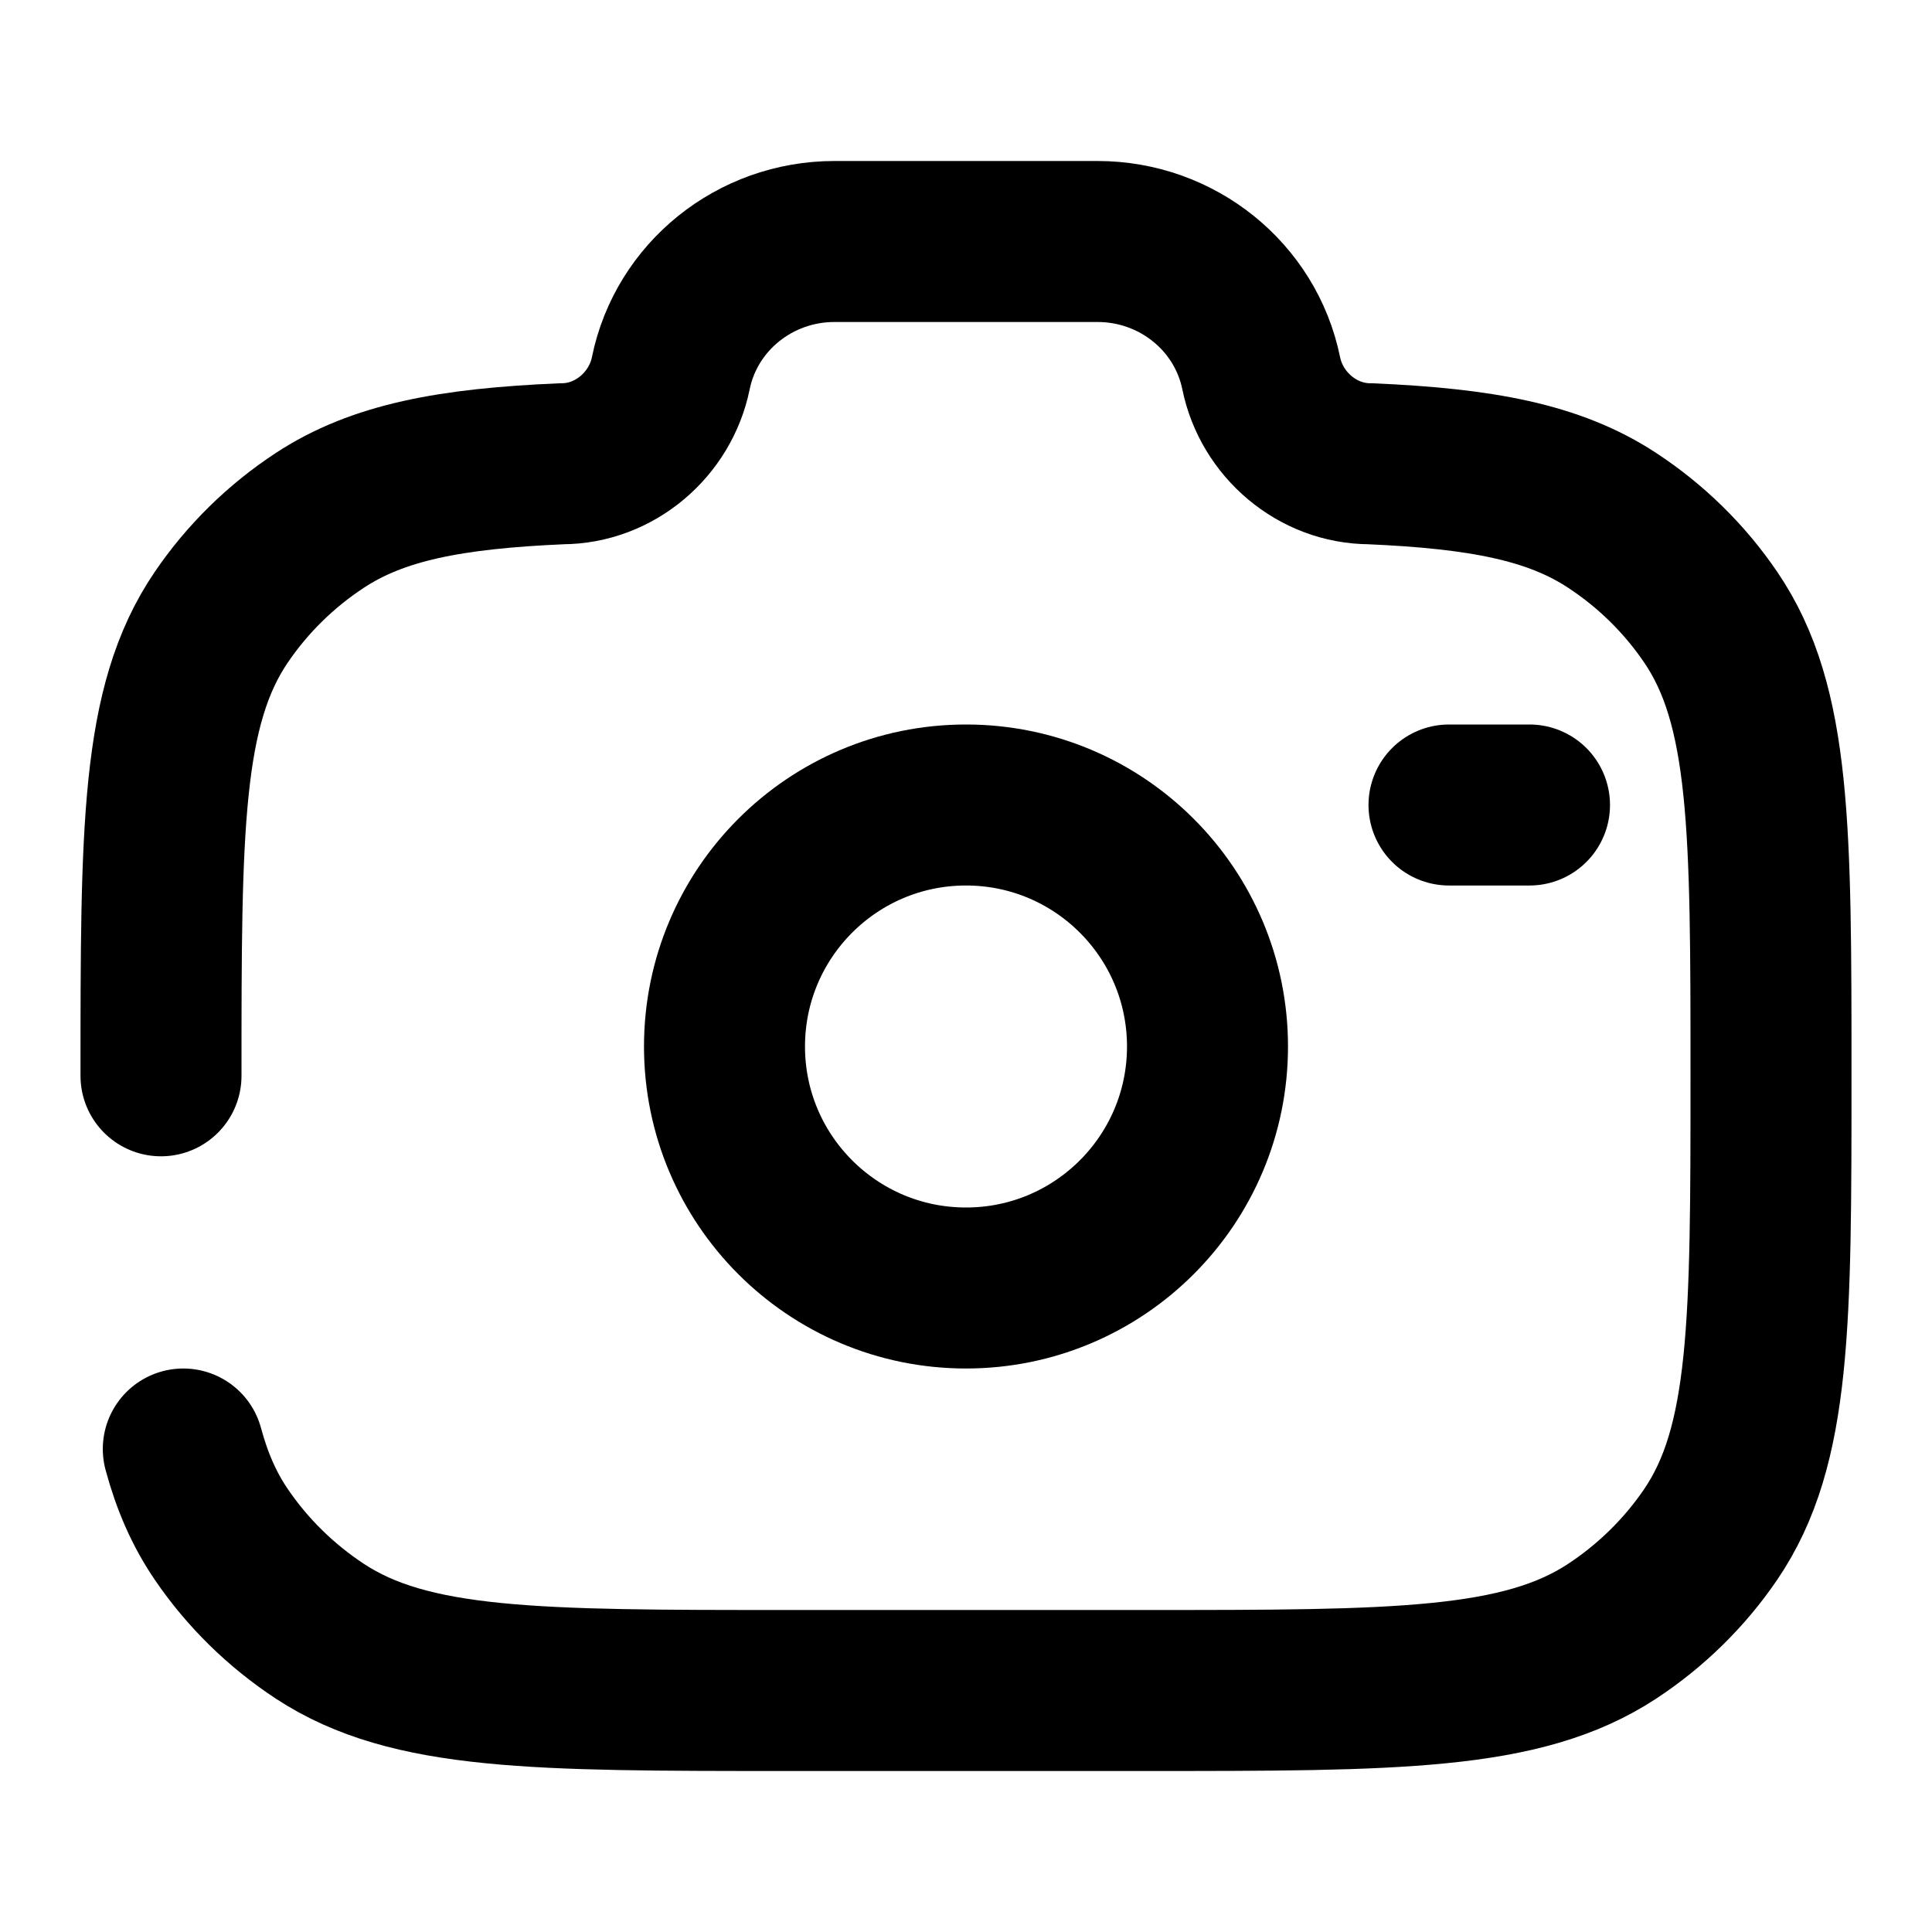
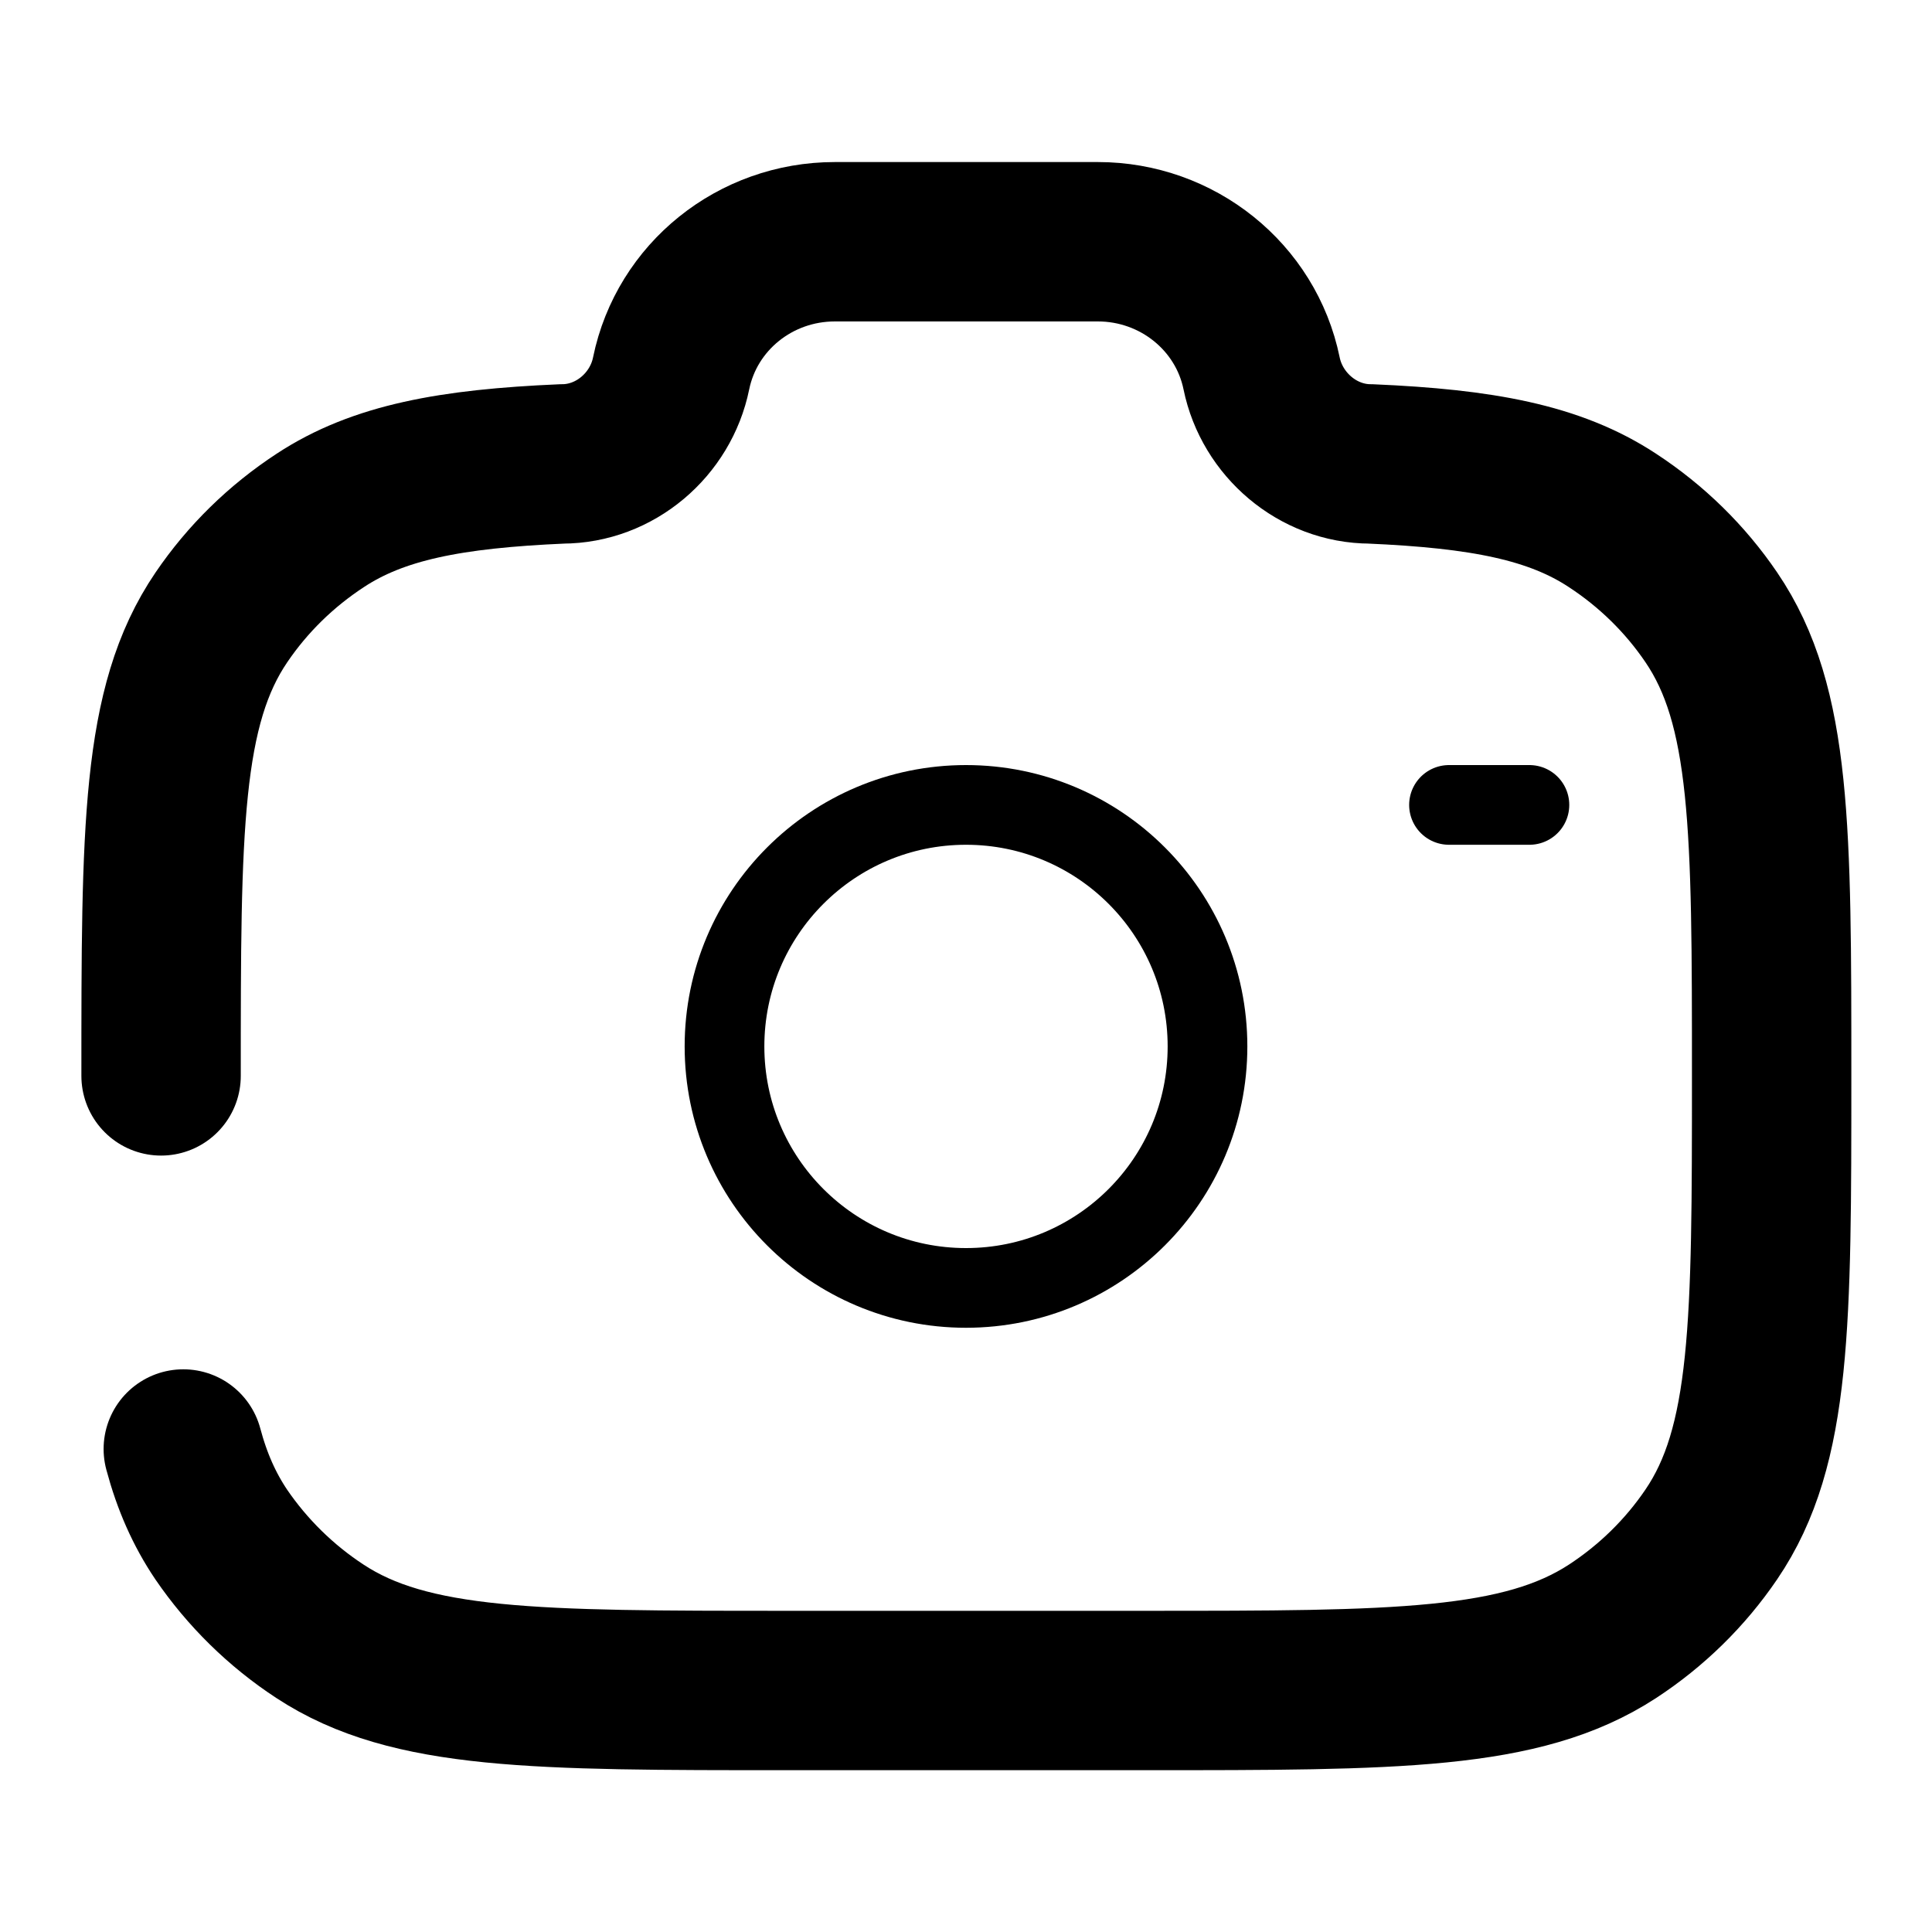
- <svg xmlns="http://www.w3.org/2000/svg" width="800px" height="800px" viewBox="0 0 24 24" fill="none">
-   <circle cx="12" cy="13" r="3" stroke="#000000" stroke-width="2" />
-   <path d="M2 13.364C2 10.299 2 8.767 2.749 7.667C3.073 7.19 3.49 6.781 3.975 6.463C4.696 5.99 5.597 5.821 6.978 5.761C7.637 5.761 8.204 5.271 8.333 4.636C8.527 3.685 9.378 3 10.366 3H13.634C14.622 3 15.473 3.685 15.667 4.636C15.796 5.271 16.363 5.761 17.022 5.761C18.403 5.821 19.304 5.99 20.025 6.463C20.51 6.781 20.927 7.19 21.251 7.667C22 8.767 22 10.299 22 13.364C22 16.428 22 17.96 21.251 19.061C20.927 19.537 20.51 19.946 20.025 20.265C18.904 21 17.343 21 14.222 21H9.778C6.657 21 5.096 21 3.975 20.265C3.49 19.946 3.073 19.537 2.749 19.061C2.537 18.75 2.386 18.404 2.277 18" stroke="#000000" stroke-width="2" stroke-linecap="round" />
-   <path d="M19 10H18" stroke="#000000" stroke-width="2" stroke-linecap="round" />
+ <svg xmlns="http://www.w3.org/2000/svg" version="1.1" x="0px" y="0px" viewBox="0 0 800 800" style="enable-background:new 0 0 800 800;" xml:space="preserve">
+   <style type="text/css">
+ 	.st0{display:none;}
+ 	
+ 		.st1{display:inline;fill:none;stroke:#000000;stroke-width:66;stroke-linecap:round;stroke-linejoin:round;stroke-miterlimit:133.333;}
+ 	
+ 		.st2{display:inline;fill:none;stroke:#000000;stroke-width:33;stroke-linecap:round;stroke-linejoin:round;stroke-miterlimit:133.333;}
+ 	.st3{fill:none;stroke:#000000;stroke-width:33;stroke-miterlimit:133.333;}
+ 	.st4{fill:none;stroke:#000000;stroke-width:66;stroke-linecap:round;stroke-miterlimit:133.333;}
+ 	.st5{fill:none;stroke:#000000;stroke-width:33;stroke-linecap:round;stroke-miterlimit:133.333;}
+ 	.st6{display:inline;fill:none;stroke:#000000;stroke-width:33;stroke-miterlimit:133.333;}
+ 	.st7{display:inline;fill:none;stroke:#000000;stroke-width:66;stroke-linecap:round;stroke-miterlimit:133.333;}
+ 	.st8{display:inline;fill:none;stroke:#000000;stroke-width:66;stroke-linecap:round;stroke-miterlimit:10;}
+ 	.st9{display:inline;fill:none;stroke:#000000;stroke-width:66;stroke-miterlimit:133.333;}
+ 	.st10{display:inline;fill:none;stroke:#000000;stroke-width:33;stroke-linecap:round;stroke-miterlimit:133.333;}
+ 	.st11{display:inline;}
+ 	.st12{fill:#020202;}
+ 	.st13{display:inline;fill:none;stroke:#000000;stroke-width:33;stroke-linecap:round;stroke-miterlimit:10;}
+ 	.st14{display:inline;fill:none;stroke:#000000;stroke-width:33;stroke-linecap:round;stroke-linejoin:round;stroke-miterlimit:10;}
+ 	.st15{display:inline;fill:none;stroke:#000000;stroke-width:66;stroke-miterlimit:10;}
+ 	
+ 		.st16{display:inline;fill:none;stroke:#000000;stroke-width:66.667;stroke-linecap:round;stroke-linejoin:round;stroke-miterlimit:66.667;}
+ 	.st17{fill:none;stroke:#000000;stroke-width:66;stroke-linecap:round;stroke-linejoin:round;stroke-miterlimit:133.333;}
+ </style>
+   <g id="calendar" class="st0">
+     <path class="st1" d="M580,699H202.4c-37.3,0-56,0-70.3-7.3c-12.5-6.4-22.7-16.6-29.1-29.1c-7.3-14.3-7.3-32.9-7.3-70.3v-320   c0-37.3,0-56,7.3-70.3c6.4-12.5,16.6-22.7,29.1-29.1c14.3-7.3,32.9-7.3,70.3-7.3h386.7c37.3,0,56,0,70.3,7.3   c12.5,6.4,22.7,16.6,29.1,29.1c7.3,14.3,7.3,32.9,7.3,70.3v306 M229,99v66.7 M562.4,99v66.7 M95.7,299h600" />
+   </g>
+   <g id="month" class="st0">
+     <rect x="202.9" y="398.8" class="st2" width="379.3" height="192.3" />
+   </g>
+   <g id="week" class="st0">
+     <rect x="202.9" y="398.8" class="st2" width="379.3" height="104.3" />
+   </g>
+   <g id="day" class="st0">
+     <rect x="202.9" y="398.8" class="st2" width="118.3" height="104.3" />
+   </g>
+   <g id="screenshot">
+     <circle class="st3" cx="400" cy="433.3" r="100" />
+     <path class="st4" d="M66.7,445.5c0-102.1,0-153.2,25-189.9c10.8-15.9,24.7-29.5,40.9-40.1c24-15.8,54.1-21.4,100.1-23.4   c22,0,40.9-16.3,45.2-37.5c6.5-31.7,34.8-54.5,67.8-54.5h108.9c32.9,0,61.3,22.8,67.8,54.5c4.3,21.1,23.2,37.5,45.2,37.5   c46,2,76.1,7.6,100.1,23.4c16.2,10.6,30.1,24.2,40.9,40.1c25,36.7,25,87.8,25,189.9c0,102.1,0,153.2-25,189.9   c-10.8,15.9-24.7,29.5-40.9,40.1C630.1,700,578.1,700,474.1,700H325.9c-104,0-156.1,0-193.4-24.5c-16.2-10.6-30.1-24.3-40.9-40.1   C84.6,625,79.5,613.5,75.9,600" />
+     <path class="st5" d="M633.3,333.3H600" />
+   </g>
+   <g id="settings" class="st0">
+     <circle class="st6" cx="396.3" cy="399.3" r="100" />
+     <path class="st7" d="M118.3,353.9c15.8,9.9,25.9,26.8,25.9,45.4c0,18.6-10.1,35.5-25.9,45.4c-10.7,6.7-17.6,12.1-22.5,18.5   c-10.8,14-15.5,31.8-13.2,49.3c1.7,13.1,9.5,26.6,25,53.5c15.5,26.9,23.3,40.3,33.8,48.4c14,10.8,31.8,15.5,49.3,13.2   c8-1.1,16.1-4.3,27.3-10.3c16.4-8.7,36.1-9,52.2,0.3c16.1,9.3,25.6,26.5,26.3,45.1c0.5,12.6,1.7,21.3,4.8,28.8   c6.8,16.3,19.7,29.3,36.1,36.1c12.3,5.1,27.8,5.1,58.8,5.1s46.6,0,58.8-5.1c16.3-6.8,29.3-19.7,36.1-36.1   c3.1-7.5,4.3-16.1,4.8-28.8c0.7-18.6,10.2-35.8,26.3-45.1c16.1-9.3,35.8-9,52.2-0.3c11.2,5.9,19.3,9.2,27.3,10.3   c17.5,2.3,35.3-2.4,49.3-13.2c10.5-8.1,18.3-21.5,33.8-48.4c6.9-12,12.3-21.3,16.3-29.1 M674.2,444.6   c-15.8-9.9-25.9-26.8-25.9-45.4c0-18.6,10.1-35.5,25.9-45.4c10.7-6.7,17.6-12.1,22.5-18.5c10.8-14,15.5-31.8,13.2-49.3   c-1.7-13.1-9.5-26.6-25-53.5c-15.5-26.9-23.3-40.4-33.8-48.4c-14-10.8-31.8-15.5-49.3-13.2c-8,1.1-16.1,4.3-27.3,10.3   c-16.5,8.7-36.1,9-52.2-0.3c-16.1-9.3-25.6-26.5-26.3-45.1c-0.5-12.7-1.7-21.3-4.8-28.8c-6.8-16.3-19.7-29.3-36.1-36.1   c-12.3-5.1-27.8-5.1-58.8-5.1s-46.6,0-58.8,5.1c-16.3,6.8-29.3,19.7-36.1,36.1c-3.1,7.5-4.3,16.1-4.8,28.8   c-0.7,18.6-10.2,35.8-26.3,45.1c-16.1,9.3-35.8,9-52.2,0.3c-11.2-5.9-19.3-9.2-27.3-10.3c-17.5-2.3-35.3,2.4-49.3,13.2   c-10.5,8.1-18.3,21.5-33.8,48.4c-6.9,12-12.3,21.3-16.3,29.1" />
+   </g>
+   <g id="delete" class="st0">
+     <line class="st8" x1="124.4" y1="215.5" x2="689.4" y2="215.5" />
+     <line class="st8" x1="515.9" y1="395" x2="515.9" y2="564.8" />
+     <line class="st8" x1="297.9" y1="395" x2="297.9" y2="564.8" />
+     <path class="st8" d="M297.9,134c0,0,23.9-62.5,114.5-62.5S515.9,134,515.9,134" />
+     <path class="st8" d="M655.3,313.1v345c0,30.3-24.8,55-55,55H213.6c-30.3,0-55-24.8-55-55v-345" />
+     <line class="st8" x1="406.9" y1="393.6" x2="406.9" y2="563.4" />
+   </g>
+   <g id="rec" class="st0">
+     <path class="st9" d="M229.1,249c0-92,74.6-166.7,166.7-166.7c92,0,166.7,74.6,166.7,166.7v100c0,92-74.6,166.7-166.7,166.7   c-92,0-166.7-74.6-166.7-166.7V249z" />
+     <path class="st10" d="M429.1,249h133.3" />
+     <path class="st10" d="M429.1,349h133.3" />
+     <path class="st7" d="M395.8,615.7v100" />
+     <path class="st7" d="M126.4,393.3c0,0,26.4,103.4,96.3,156.1c76,57.4,173.1,66.2,173.1,66.2" />
+     <path class="st7" d="M665.2,375.6c0,0,5.7,72-62.3,149.7c-54.7,62.5-114.1,78.5-114.1,78.5" />
+   </g>
+   <g id="share" class="st0">
+     <path class="st7" d="M132,417.6c0,46,37.3,83.3,83.3,83.3s83.3-37.3,83.3-83.3s-37.3-83.3-83.3-83.3" />
+     <path class="st10" d="M465.4,234.3L298.7,350.9" />
+     <path class="st10" d="M465.4,600.9L298.7,484.3" />
+     <path class="st7" d="M548.7,717.6c46,0,83.3-37.3,83.3-83.3S594.7,551,548.7,551s-83.3,37.3-83.3,83.3" />
+     <path class="st7" d="M620.9,242.6c-23,39.9-74,53.5-113.8,30.5c-39.9-23-53.5-74-30.5-113.8c23-39.9,74-53.5,113.8-30.5" />
+   </g>
+   <g id="premium" class="st0">
+     <path class="st1" d="M379.1,299.8l-50,100h133.3l-50,100 M662.4,399.8c0,148.7-182,256.5-245.3,289.4c-6.8,3.6-10.3,5.3-15,6.3   c-3.7,0.7-9,0.7-12.7,0c-4.7-0.9-8.2-2.7-15-6.3c-63.3-33-245.3-140.7-245.3-289.4V273.7c0-26.7,0-40,4.4-51.4   c3.9-10.1,10.1-19.1,18.2-26.3c9.2-8.1,21.7-12.8,46.6-22.1l178.7-67c6.9-2.6,10.4-3.9,14-4.4c3.2-0.5,6.4-0.5,9.5,0   c3.6,0.5,7,1.8,14,4.4l178.7,67c25,9.4,37.4,14,46.6,22.1c8.1,7.2,14.4,16.2,18.2,26.3c4.4,11.5,4.4,24.8,4.4,51.4V399.8z" />
+     <path class="st2" d="M508.8,236.4v49 M508.8,334.5v-49 M508.8,285.4h-49 M508.8,285.4h49" />
+   </g>
+   <g id="target" class="st0">
+     <path class="st2" d="M62.4,399h100" />
+     <path class="st2" d="M629.1,399h100" />
+     <path class="st2" d="M395.8,732.3v-100" />
+     <path class="st2" d="M395.8,165.7v-100" />
+     <path class="st2" d="M329.1,399h66.7h66.7" />
+     <path class="st2" d="M395.8,465.7V399v-66.7" />
+     <path class="st1" d="M229.1,110.3c49-28.4,106-44.6,166.7-44.6c184.1,0,333.3,149.2,333.3,333.3c0,184.1-149.2,333.3-333.3,333.3   C211.7,732.3,62.4,583.1,62.4,399c0-60.7,16.2-117.6,44.6-166.7" />
+   </g>
+   <g id="warning" class="st0">
+     <path class="st7" d="M206.1,299c76.2-133.3,122-200,189.7-200c77,0,125.7,86.2,222.9,258.7l12.1,21.5   c80.8,143.3,121.3,215,84.7,267.4C679,699,588.7,699,407.9,699h-24.2c-180.8,0-271.1,0-307.7-52.4c-31.7-45.5-5.4-105.5,54.9-214.3   " />
+     <path class="st7" d="M395.8,265.7v166.7" />
+     <line class="st7" x1="395.5" y1="563.6" x2="396" y2="563.6" />
+   </g>
+   <g id="robot" class="st0">
+     <path class="st1" d="M634.3,410.7h33.3c36.8,0,66.7,29.8,66.7,66.7v33.3c0,36.8-29.8,66.7-66.7,66.7l-33.3,2 M167.6,462.7v66.7    M167.6,410.7h-33.3c-36.8,0-66.7,29.8-66.7,66.7v33.3c0,36.8,29.8,66.7,66.7,66.7h33.3 M401,277.4H301   c-73.6,0-133.3,59.7-133.3,133.3v2l-0.1,0v164.7v-0.1V721h100h266.7h100V577.3v2.1V410.7v0l0,0c0-73.6-59.7-133.3-133.3-133.3H401    M301,412.7L301,412.7 M501,412.7L501,412.7" />
+     <g class="st11">
+       <path d="M401,101.7c18.4,0,33.3,14.9,33.3,33.3s-14.9,33.3-33.3,33.3s-33.3-14.9-33.3-33.3S382.6,101.7,401,101.7 M401,35.7    c-54.8,0-99.3,44.5-99.3,99.3s44.5,99.3,99.3,99.3s99.3-44.5,99.3-99.3S455.7,35.7,401,35.7L401,35.7z" />
+     </g>
+     <rect x="268.5" y="517.3" class="st2" width="261" height="102.5" />
+   </g>
+   <g id="dark" class="st0">
+     <path class="st1" d="M387.3,186.3c54.2-53.9,129-87.3,211.5-87.3c32.8,0,64.3,5.2,93.8,14.9C596.5,172.4,532.2,278.2,532.2,399   c0,120.8,64.3,226.6,160.4,285.1c-29.5,9.7-61,14.9-93.8,14.9c-61.7,0-119-18.6-166.7-50.5" />
+     <g class="st11">
+       <path class="st12" d="M310,328.8c6.2,0,12.3,3.4,15,10.2l14.3,36.5c1.6,4.2,4.9,7.5,9.1,9.1l36.4,14.4c13.6,5.4,13.6,24.7,0,30.1    l-36.4,14.4c-4.2,1.6-7.4,4.9-9.1,9.1l-14.3,36.5c-2.7,6.8-8.8,10.2-15,10.2s-12.3-3.4-15-10.2l-14.3-36.5    c-1.6-4.2-4.9-7.5-9.1-9.1l-36.4-14.4c-13.6-5.4-13.6-24.7,0-30.1l36.4-14.4c4.2-1.6,7.4-4.9,9.1-9.1L295,339    C297.6,332.2,303.8,328.8,310,328.8 M310,295.8c-20.3,0-38.3,12.2-45.7,31.2l-11.7,29.7L223,368.4c-18.9,7.5-31.1,25.4-31.1,45.7    s12.2,38.3,31.1,45.7l29.6,11.7l11.7,29.7c7.4,18.9,25.4,31.2,45.7,31.2c20.3,0,38.3-12.2,45.7-31.2l11.7-29.7l29.6-11.7    c18.9-7.5,31.1-25.4,31.1-45.7s-12.2-38.3-31.1-45.7l-29.6-11.7L355.7,327C348.2,308,330.3,295.8,310,295.8L310,295.8z" />
+     </g>
+     <g class="st11">
+       <path d="M181,522.9c6.2,0,12.3,3.4,15,10.2l5.2,13.3c1.6,4.2,4.9,7.5,9.1,9.1l13.3,5.3c13.6,5.4,13.6,24.7,0,30.1l-13.3,5.3    c-4.2,1.6-7.4,4.9-9.1,9.1l-5.2,13.3c-2.7,6.8-8.8,10.2-15,10.2c-6.2,0-12.3-3.4-15-10.2l-5.2-13.3c-1.6-4.2-4.9-7.5-9.1-9.1    l-13.3-5.3c-13.6-5.4-13.6-24.7,0-30.1l13.3-5.3c4.2-1.6,7.4-4.9,9.1-9.1l5.2-13.3C168.7,526.3,174.9,522.9,181,522.9 M181,489.9    c-20.3,0-38.3,12.2-45.7,31.2l-2.6,6.5l-6.4,2.6c-18.9,7.5-31.1,25.4-31.1,45.7c0,20.3,12.2,38.3,31.1,45.7l6.4,2.6l2.6,6.5    c7.4,18.9,25.4,31.2,45.7,31.2c20.3,0,38.3-12.2,45.7-31.2l2.6-6.5l6.4-2.6c18.9-7.5,31.1-25.4,31.1-45.7    c0-20.3-12.2-38.3-31.1-45.7l-6.4-2.6l-2.6-6.5C219.3,502.1,201.4,489.9,181,489.9L181,489.9z" />
+     </g>
+   </g>
+   <g id="light" class="st0">
+     <path class="st8" d="M238.6,343.5c-6.1,17.4-9.5,36.1-9.5,55.6c0,92,74.6,166.7,166.7,166.7c92,0,166.7-74.6,166.7-166.7   c0-92-74.6-166.7-166.7-166.7c-19.5,0-38.2,3.3-55.6,9.5" />
+     <path class="st13" d="M395.8,65.7v66.7" />
+     <path class="st13" d="M395.8,665.7v66.7" />
+     <path class="st13" d="M129.1,399H62.4" />
+     <path class="st13" d="M729.1,399h-66.7" />
+     <path class="st13" d="M655,139.8L581,207.5" />
+     <path class="st13" d="M136.5,139.8l74.1,67.7" />
+     <path class="st13" d="M210.6,584.2l-74.1,74.1" />
+     <path class="st13" d="M655,658.3L581,584.2" />
+   </g>
+   <g id="time" class="st0">
+     <path class="st2" d="M395.8,265.7V399l83.3,83.3" />
+     <path class="st1" d="M229.1,110.3c49-28.4,106-44.6,166.7-44.6c184.1,0,333.3,149.2,333.3,333.3c0,184.1-149.2,333.3-333.3,333.3   C211.7,732.3,62.4,583.1,62.4,399c0-60.7,16.2-117.6,44.6-166.7" />
+   </g>
+   <g id="BG1" class="st0">
+     <path class="st7" d="M729.1,399c0,157.1,0,235.7-48.8,284.5c-48.8,48.8-127.4,48.8-284.5,48.8c-157.1,0-235.7,0-284.5-48.8   C62.4,634.7,62.4,556.1,62.4,399c0-157.1,0-235.7,48.8-284.5c48.8-48.8,127.4-48.8,284.5-48.8c157.1,0,235.7,0,284.5,48.8   c32.5,32.5,43.3,78.1,47,151.2" />
+   </g>
+   <g id="plan" class="st0">
+     <path class="st2" d="M210,487.5l18.1,40l115.2-100" />
+     <path class="st2" d="M210,296.2l38.1,40l95.2-100" />
+     <path class="st10" d="M443.3,302.9H590" />
+     <path class="st10" d="M443.3,494.2H590" />
+   </g>
+   <g id="settings_1_" class="st0">
+     <path class="st7" d="M215.8,234.3h360" />
+     <path class="st7" d="M215.8,399h360" />
+     <path class="st7" d="M215.8,563.7h360" />
+   </g>
+   <g id="log" class="st0">
+     <path class="st2" d="M399.1,287.3v112.6 M399.1,512.5V399.9 M399.1,399.9H286.4 M399.1,399.9h112.6" />
+   </g>
+   <g id="close" class="st0">
+     <path class="st14" d="M482.1,316.7L315.4,483.3 M315.4,316.7l166.7,166.7" />
+   </g>
+   <g id="check" class="st0">
+     <path class="st14" d="M279.1,415.7l66.7,66.7l166.7-166.7" />
+   </g>
+   <g id="BG2" class="st0">
+     <path class="st7" d="M729.1,399c0,157.1,0,235.7-48.8,284.5c-48.8,48.8-127.4,48.8-284.5,48.8c-157.1,0-235.7,0-284.5-48.8   C62.4,634.7,62.4,556.1,62.4,399c0-157.1,0-235.7,48.8-284.5c48.8-48.8,127.4-48.8,284.5-48.8c20,0,38.8,0,56.4,0.1" />
+   </g>
+   <g id="edit" class="st0">
+     <path class="st15" d="M715.5,201.3l-318,318c-31.7,31.7-125.7,46.3-146.7,25.3s-6.7-115,25-146.7L594.2,79.7   c7.9-8.6,17.4-15.4,27.9-20.2c10.6-4.8,22-7.4,33.6-7.6c11.6-0.2,23.2,1.9,33.9,6.2c10.8,4.3,20.6,10.8,28.8,19s14.7,18,19,28.8   s6.4,22.3,6.1,34c-0.3,11.6-2.9,23.1-7.7,33.6S724.1,193.5,715.5,201.3L715.5,201.3z" />
+   </g>
+   <g id="quick_edit" class="st0">
+     <path class="st15" d="M715.5,201.3l-318,318c-31.7,31.7-125.7,46.3-146.7,25.3s-6.7-115,25-146.7L594.2,79.7   c7.9-8.6,17.4-15.4,27.9-20.2c10.6-4.8,22-7.4,33.6-7.6c11.6-0.2,23.2,1.9,33.9,6.2c10.8,4.3,20.6,10.8,28.8,19s14.7,18,19,28.8   s6.4,22.3,6.1,34c-0.3,11.6-2.9,23.1-7.7,33.6S724.1,193.5,715.5,201.3L715.5,201.3z" />
+     <line class="st13" x1="248.2" y1="235.6" x2="329.3" y2="235.6" />
+     <line class="st13" x1="176.3" y1="313.2" x2="257.4" y2="313.2" />
+     <line class="st13" x1="320.1" y1="157.9" x2="401.2" y2="157.9" />
+   </g>
+   <g id="analysis" class="st0">
+     <path class="st16" d="M173.1,445.9l202.9-205l109.7,105l134.1-156.8l74.7,72.8" />
+   </g>
+   <g id="import_1_" class="st0">
+     <g class="st11">
+       <path class="st17" d="M657.7,169L384.4,442.3" />
+       <path class="st17" d="M357.7,308v161h161" />
+     </g>
+   </g>
+   <g id="export" class="st0">
+     <g class="st11">
+       <path class="st17" d="M398.7,428L672,154.7" />
+       <path class="st17" d="M698.7,289V128h-161" />
+     </g>
+   </g>
+   <g id="BG3" class="st0">
+     <path class="st1" d="M698.7,472.6V209.9c0-62.2-50.4-112.6-112.6-112.6H398.4 M698.7,472.6l-244,225.2 M698.7,472.6H529.8   c-41.5,0-75.1,33.6-75.1,75.1v150.1 M454.7,697.9h-244c-62.2,0-112.6-50.4-112.6-112.6V397.6" />
+   </g>
</svg>
